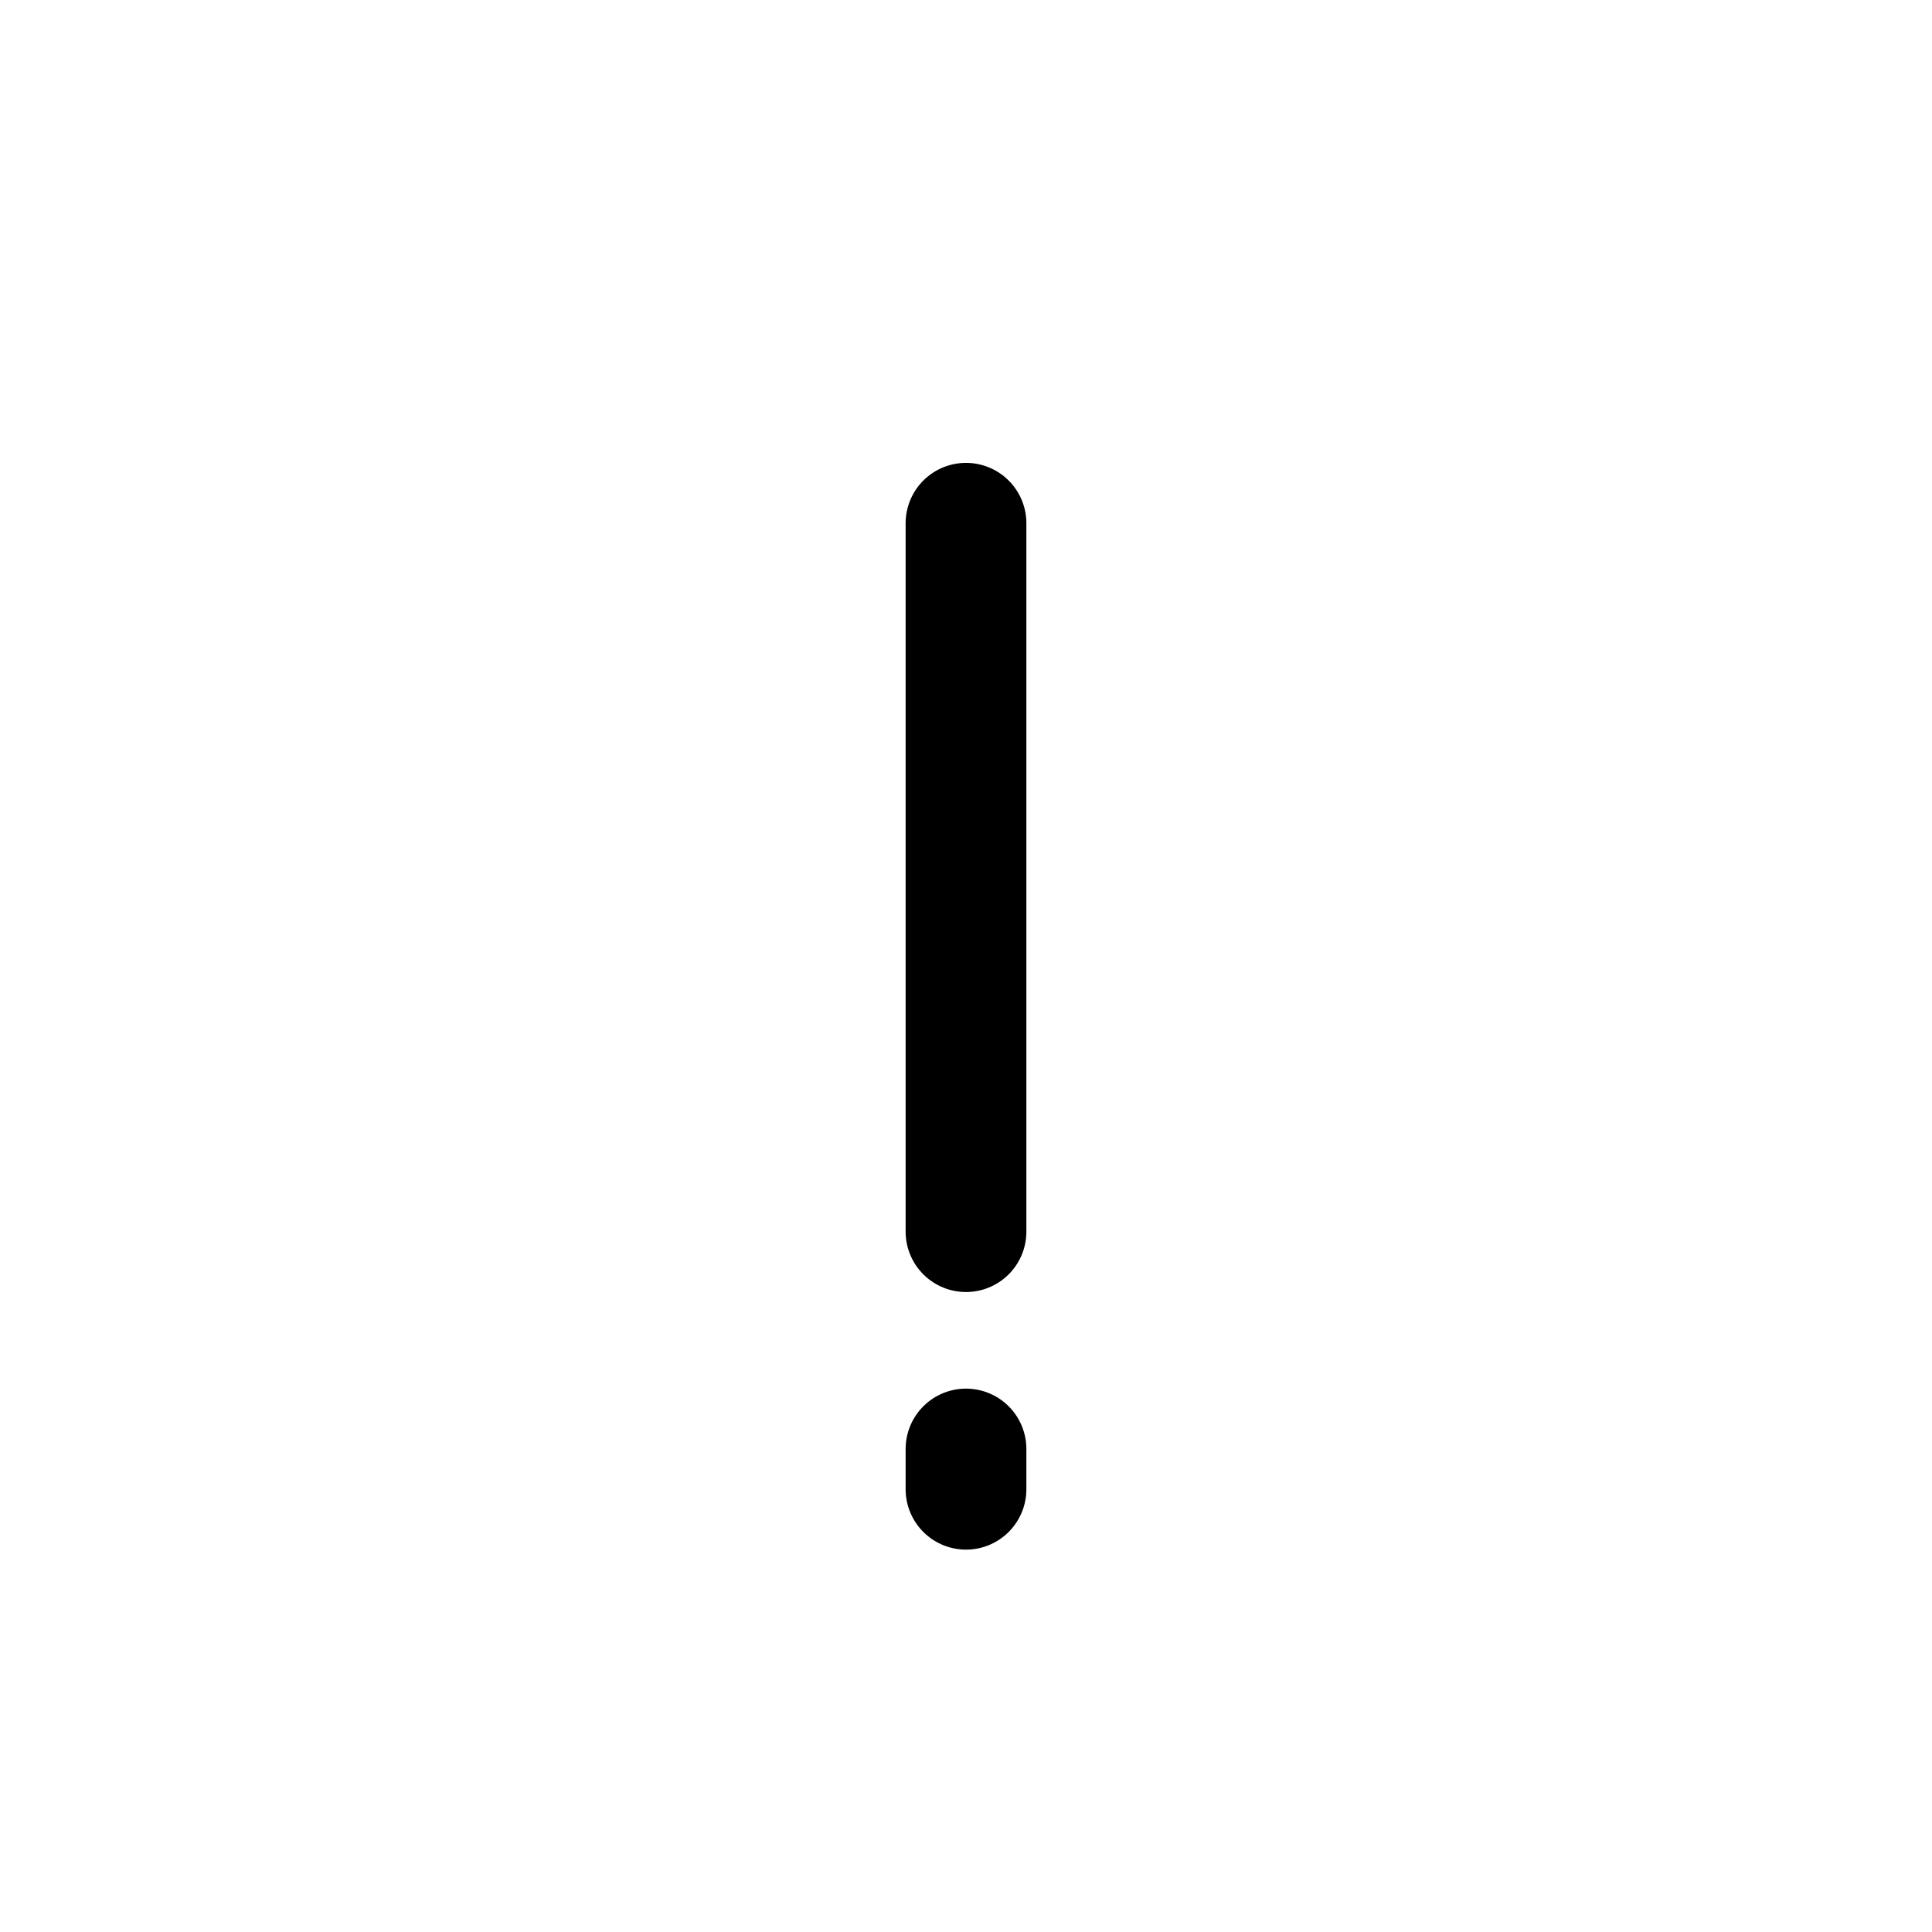
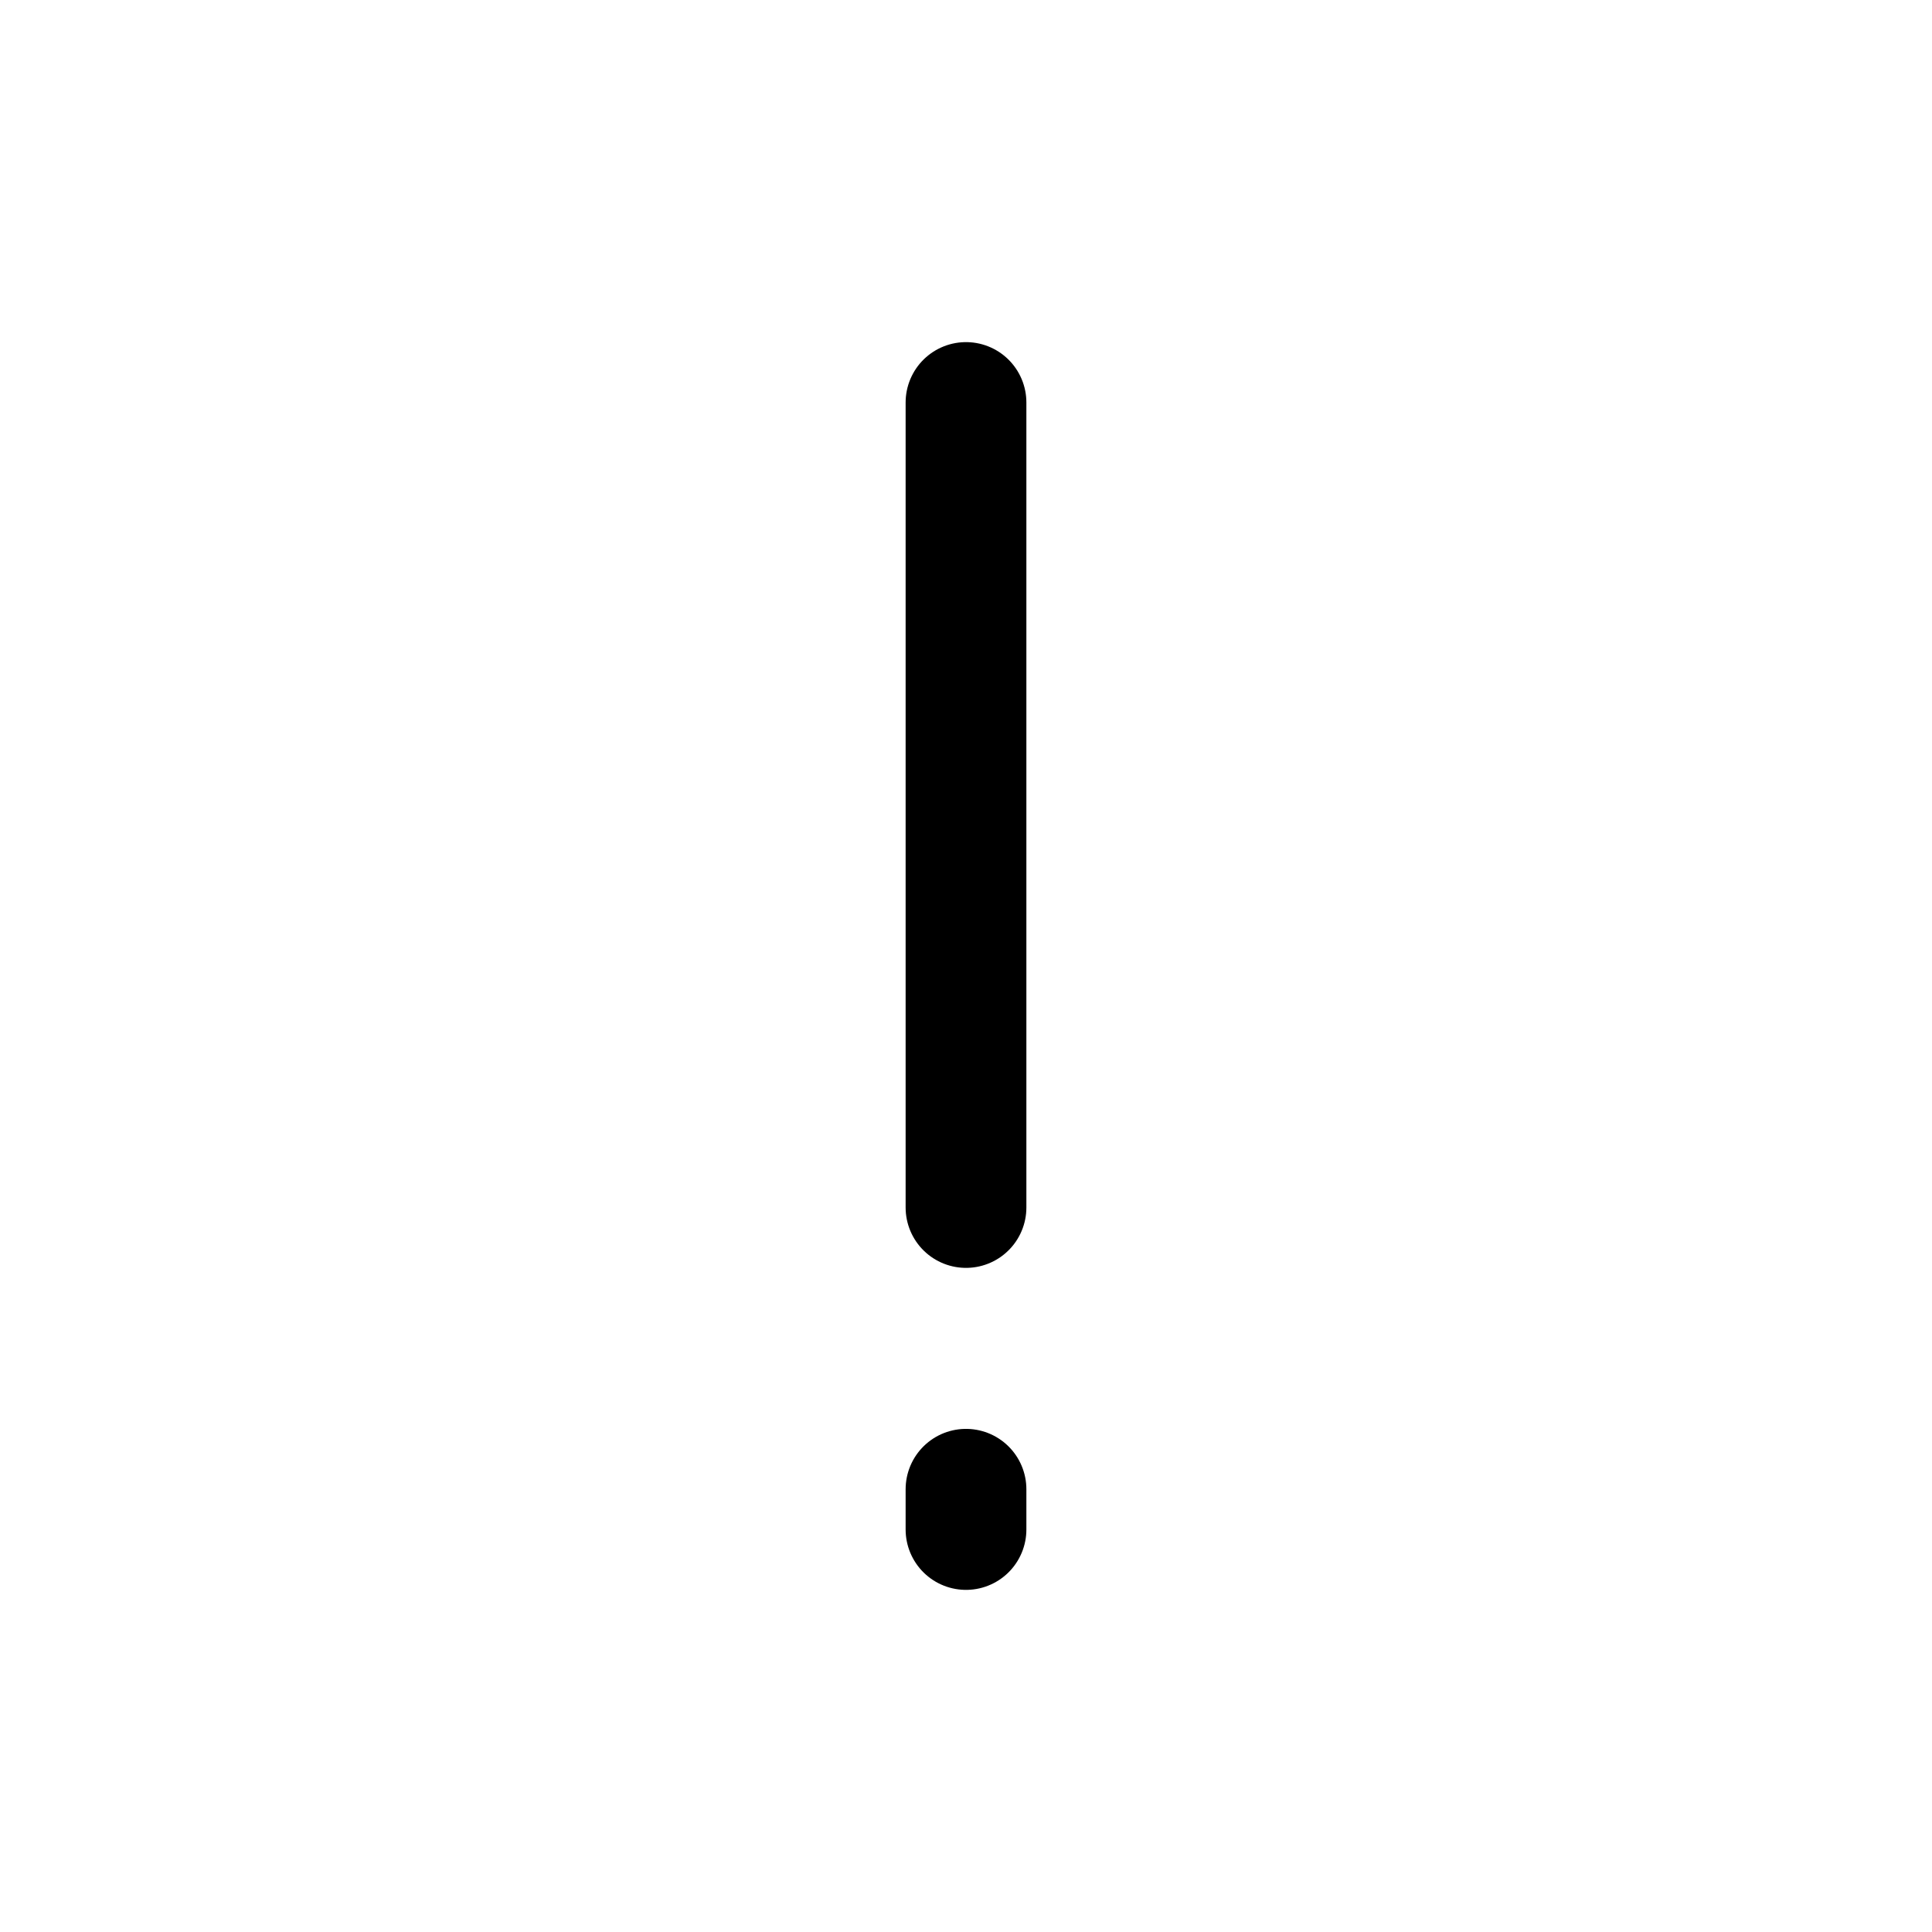
<svg xmlns="http://www.w3.org/2000/svg" width="24" height="24" fill="none" viewBox="0 0 24 24" stroke-width="1.5" stroke-linecap="round" stroke-linejoin="round" stroke="currentColor">
-   <path d="M12 6.5v8.8m0 3.2V18" />
+   <path d="M12 19v-.5M12 5v10" />
</svg>
